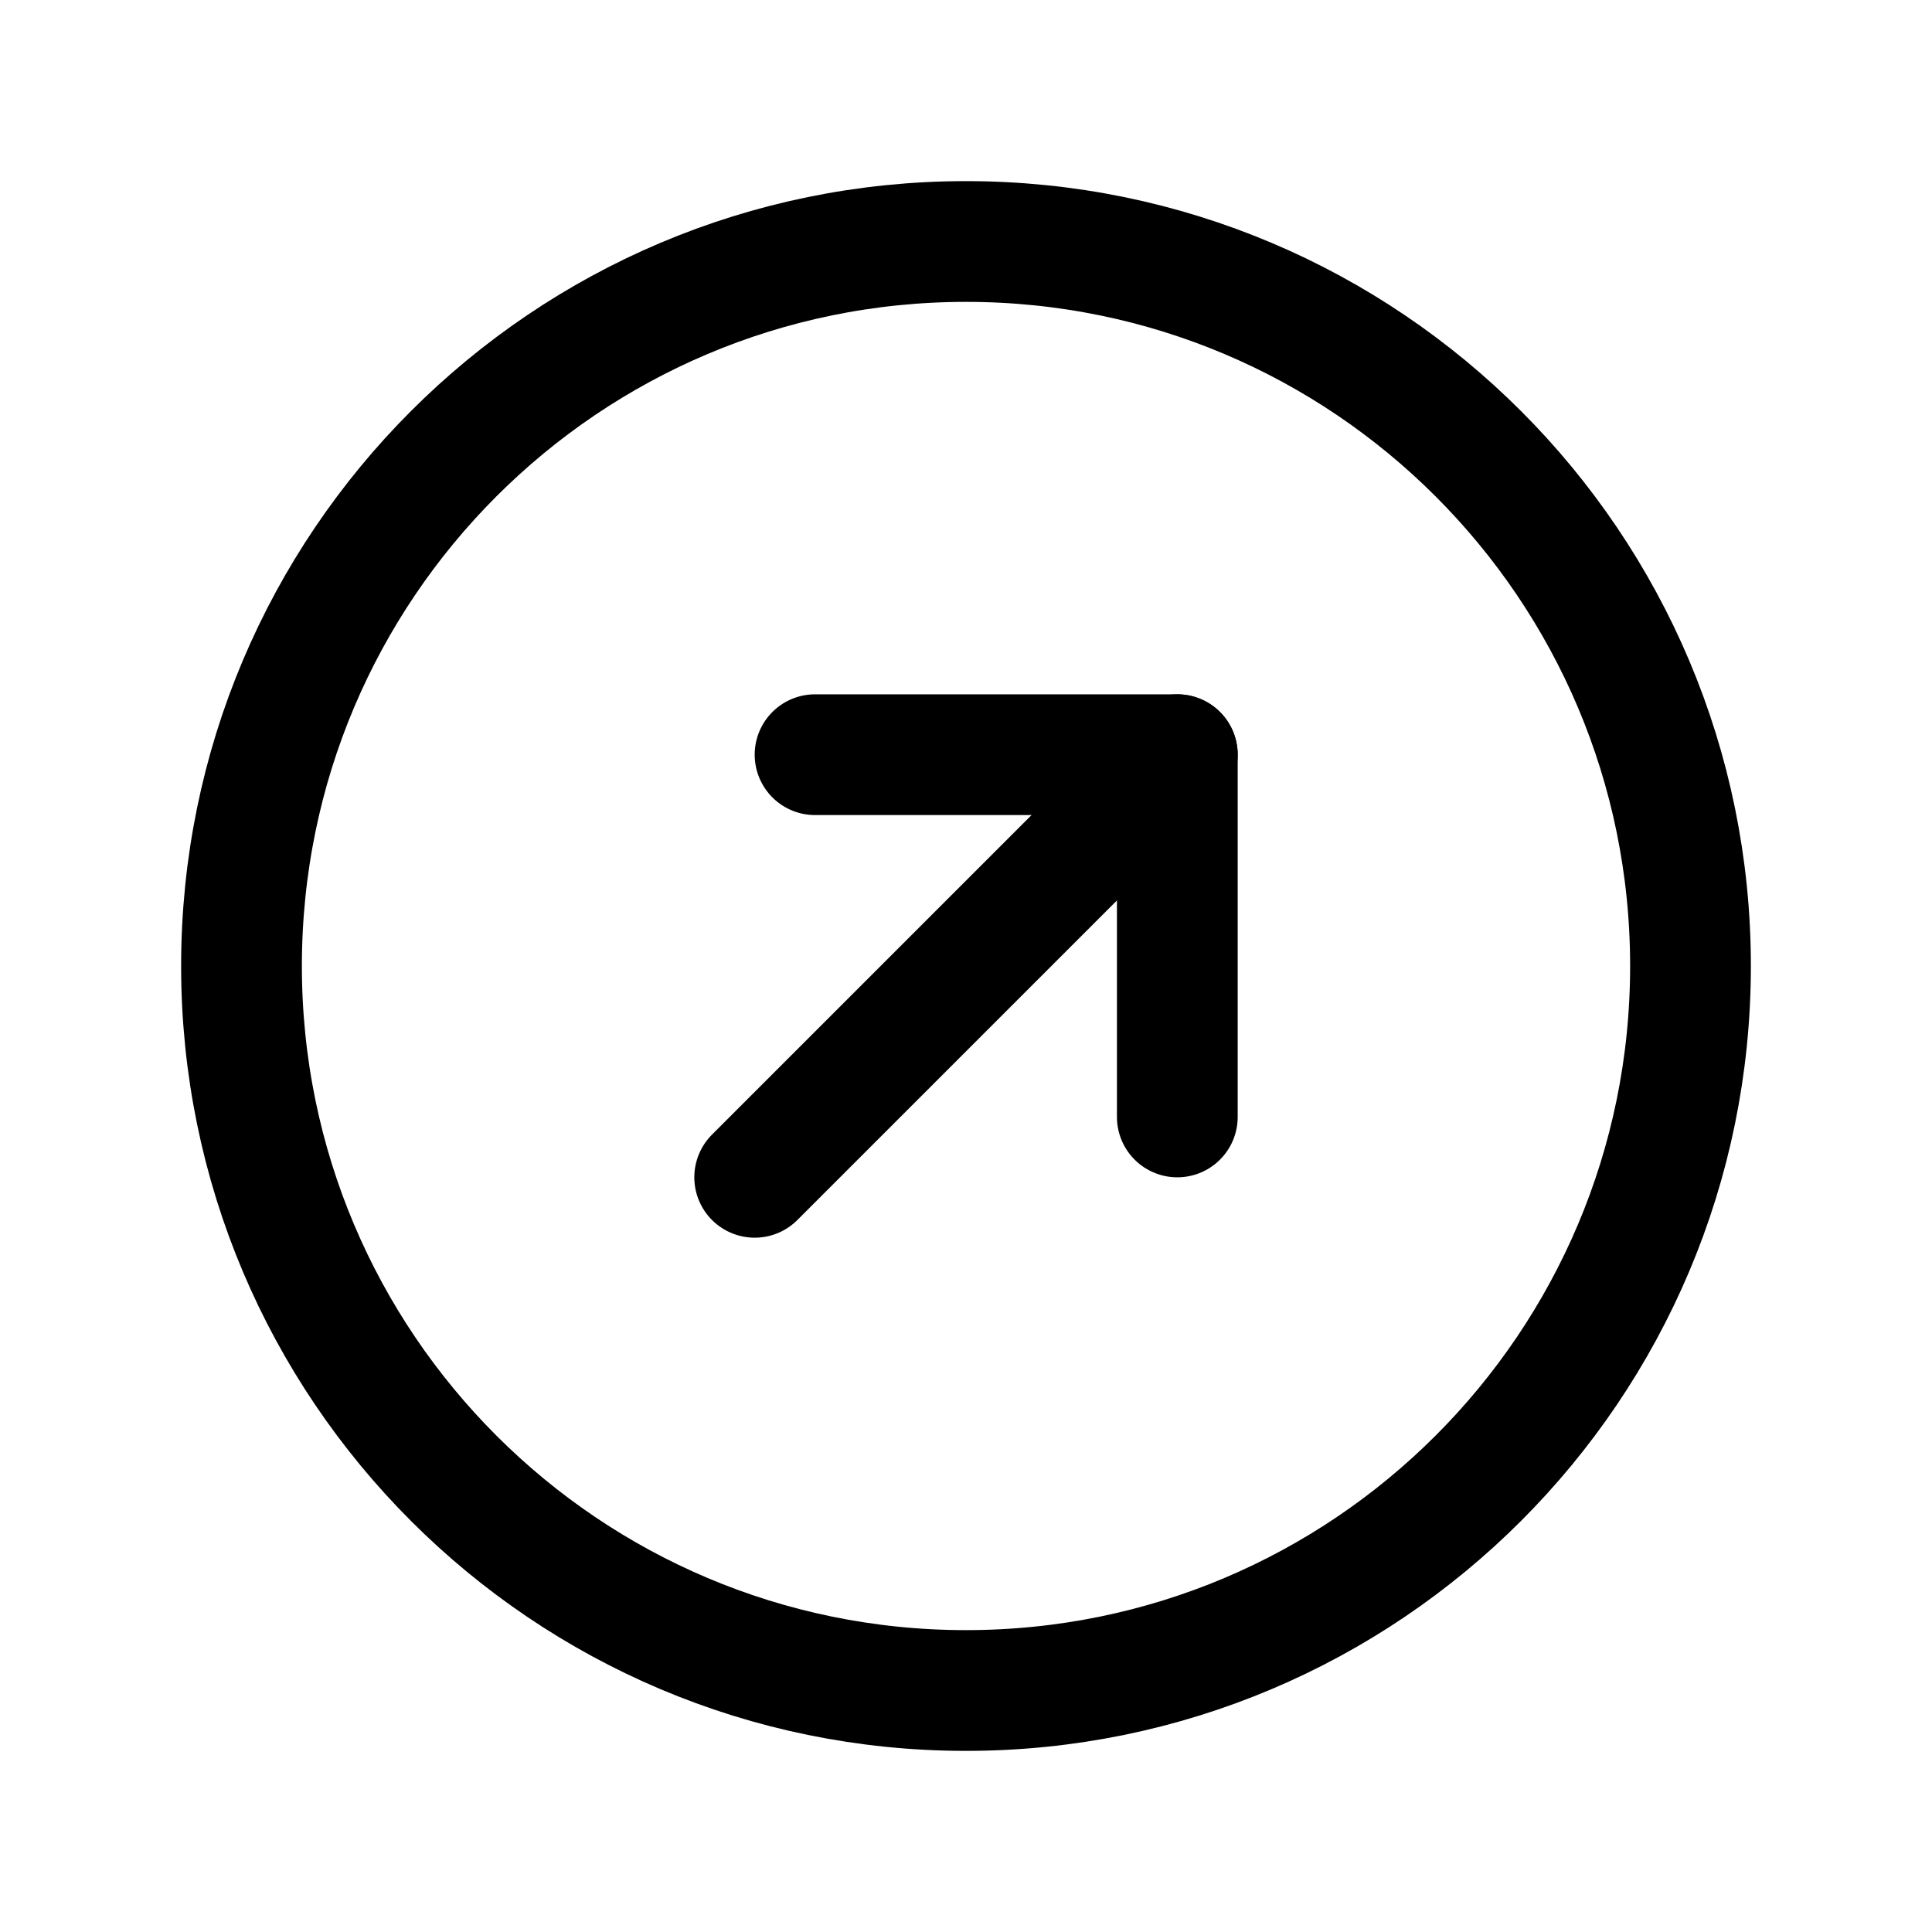
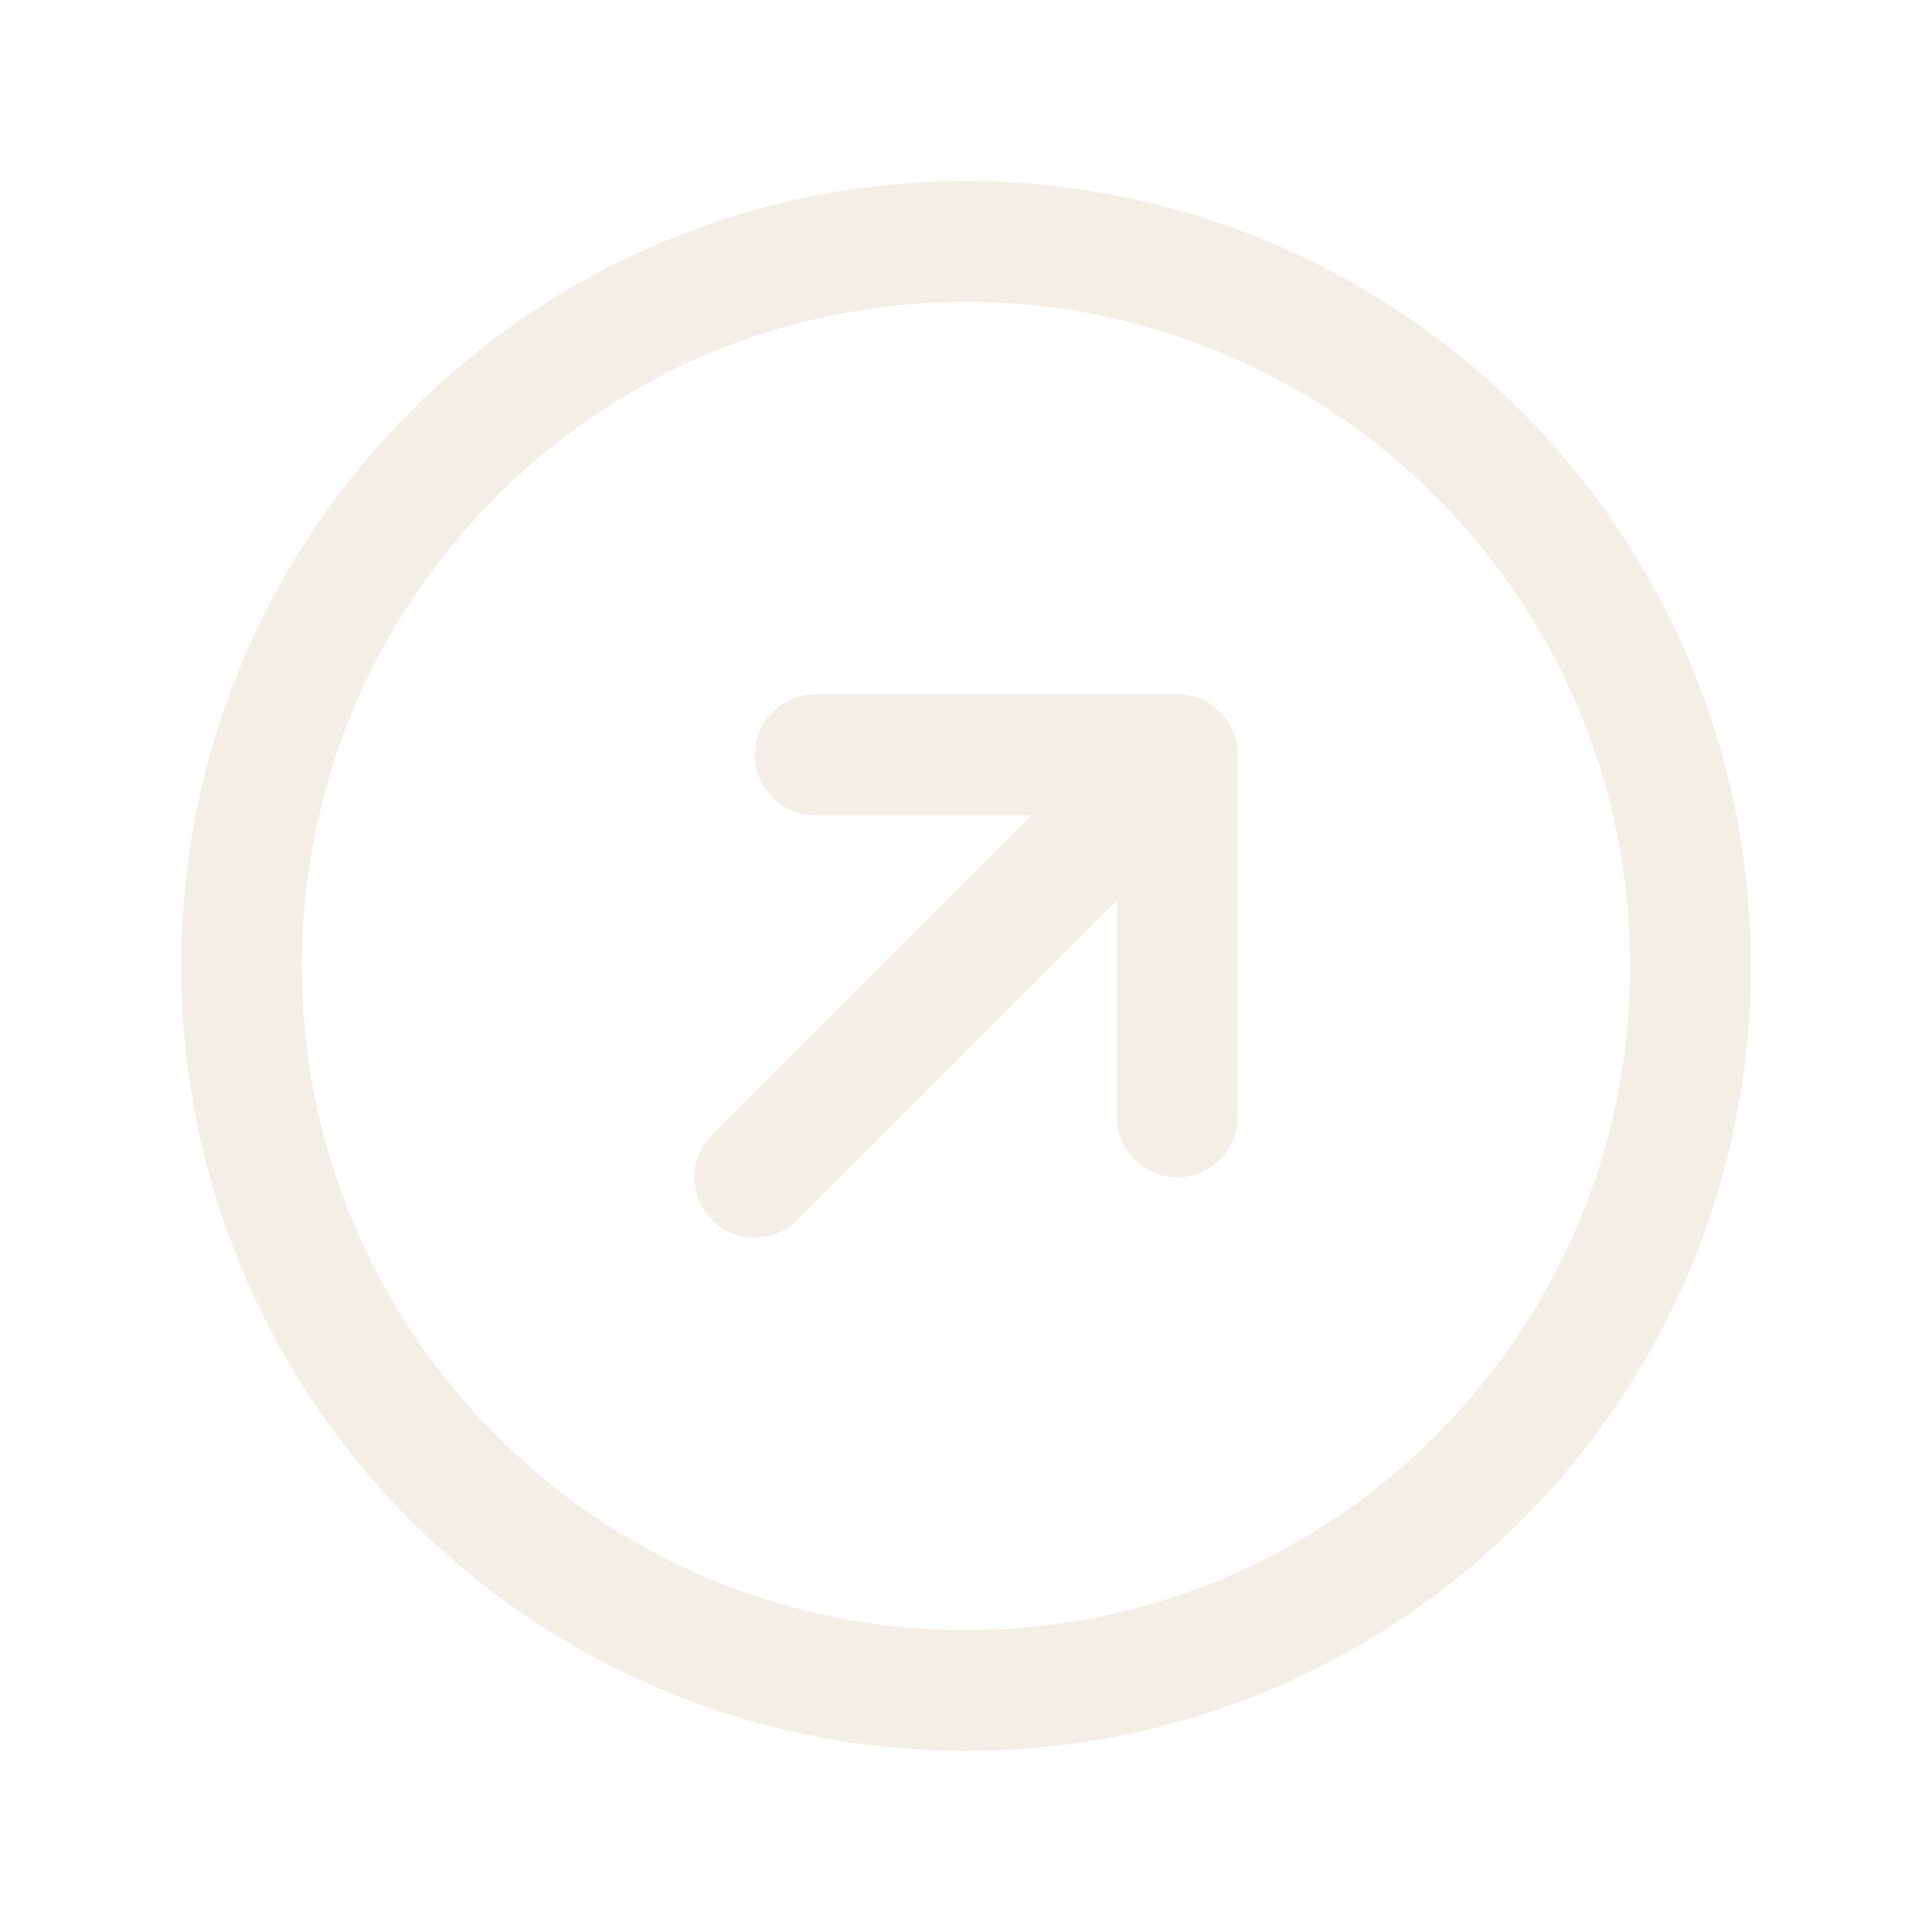
- <svg xmlns="http://www.w3.org/2000/svg" width="192" height="192" fill="#000000" viewBox="0 0 256 256">
+ <svg xmlns="http://www.w3.org/2000/svg" width="192" height="192" fill="#F3EFE6" viewBox="0 0 256 256">
  <rect width="256" height="256" fill="none" />
-   <circle cx="128" cy="128" r="96" fill="none" stroke="#000000" stroke-miterlimit="10" stroke-width="16" />
-   <polyline points="108 100 156 100 156 148" fill="none" stroke="#000000" stroke-linecap="round" stroke-linejoin="round" stroke-width="16" />
-   <line x1="100" y1="156" x2="156" y2="100" fill="none" stroke="#000000" stroke-linecap="round" stroke-linejoin="round" stroke-width="16" />
+   <circle cx="128" cy="128" r="96" fill="none" stroke="#F3EFE6" stroke-miterlimit="10" stroke-width="16" />
+   <polyline points="108 100 156 100 156 148" fill="none" stroke="#F3EFE6" stroke-linecap="round" stroke-linejoin="round" stroke-width="16" />
+   <line x1="100" y1="156" x2="156" y2="100" fill="none" stroke="#F3EFE6" stroke-linecap="round" stroke-linejoin="round" stroke-width="16" />
</svg>
